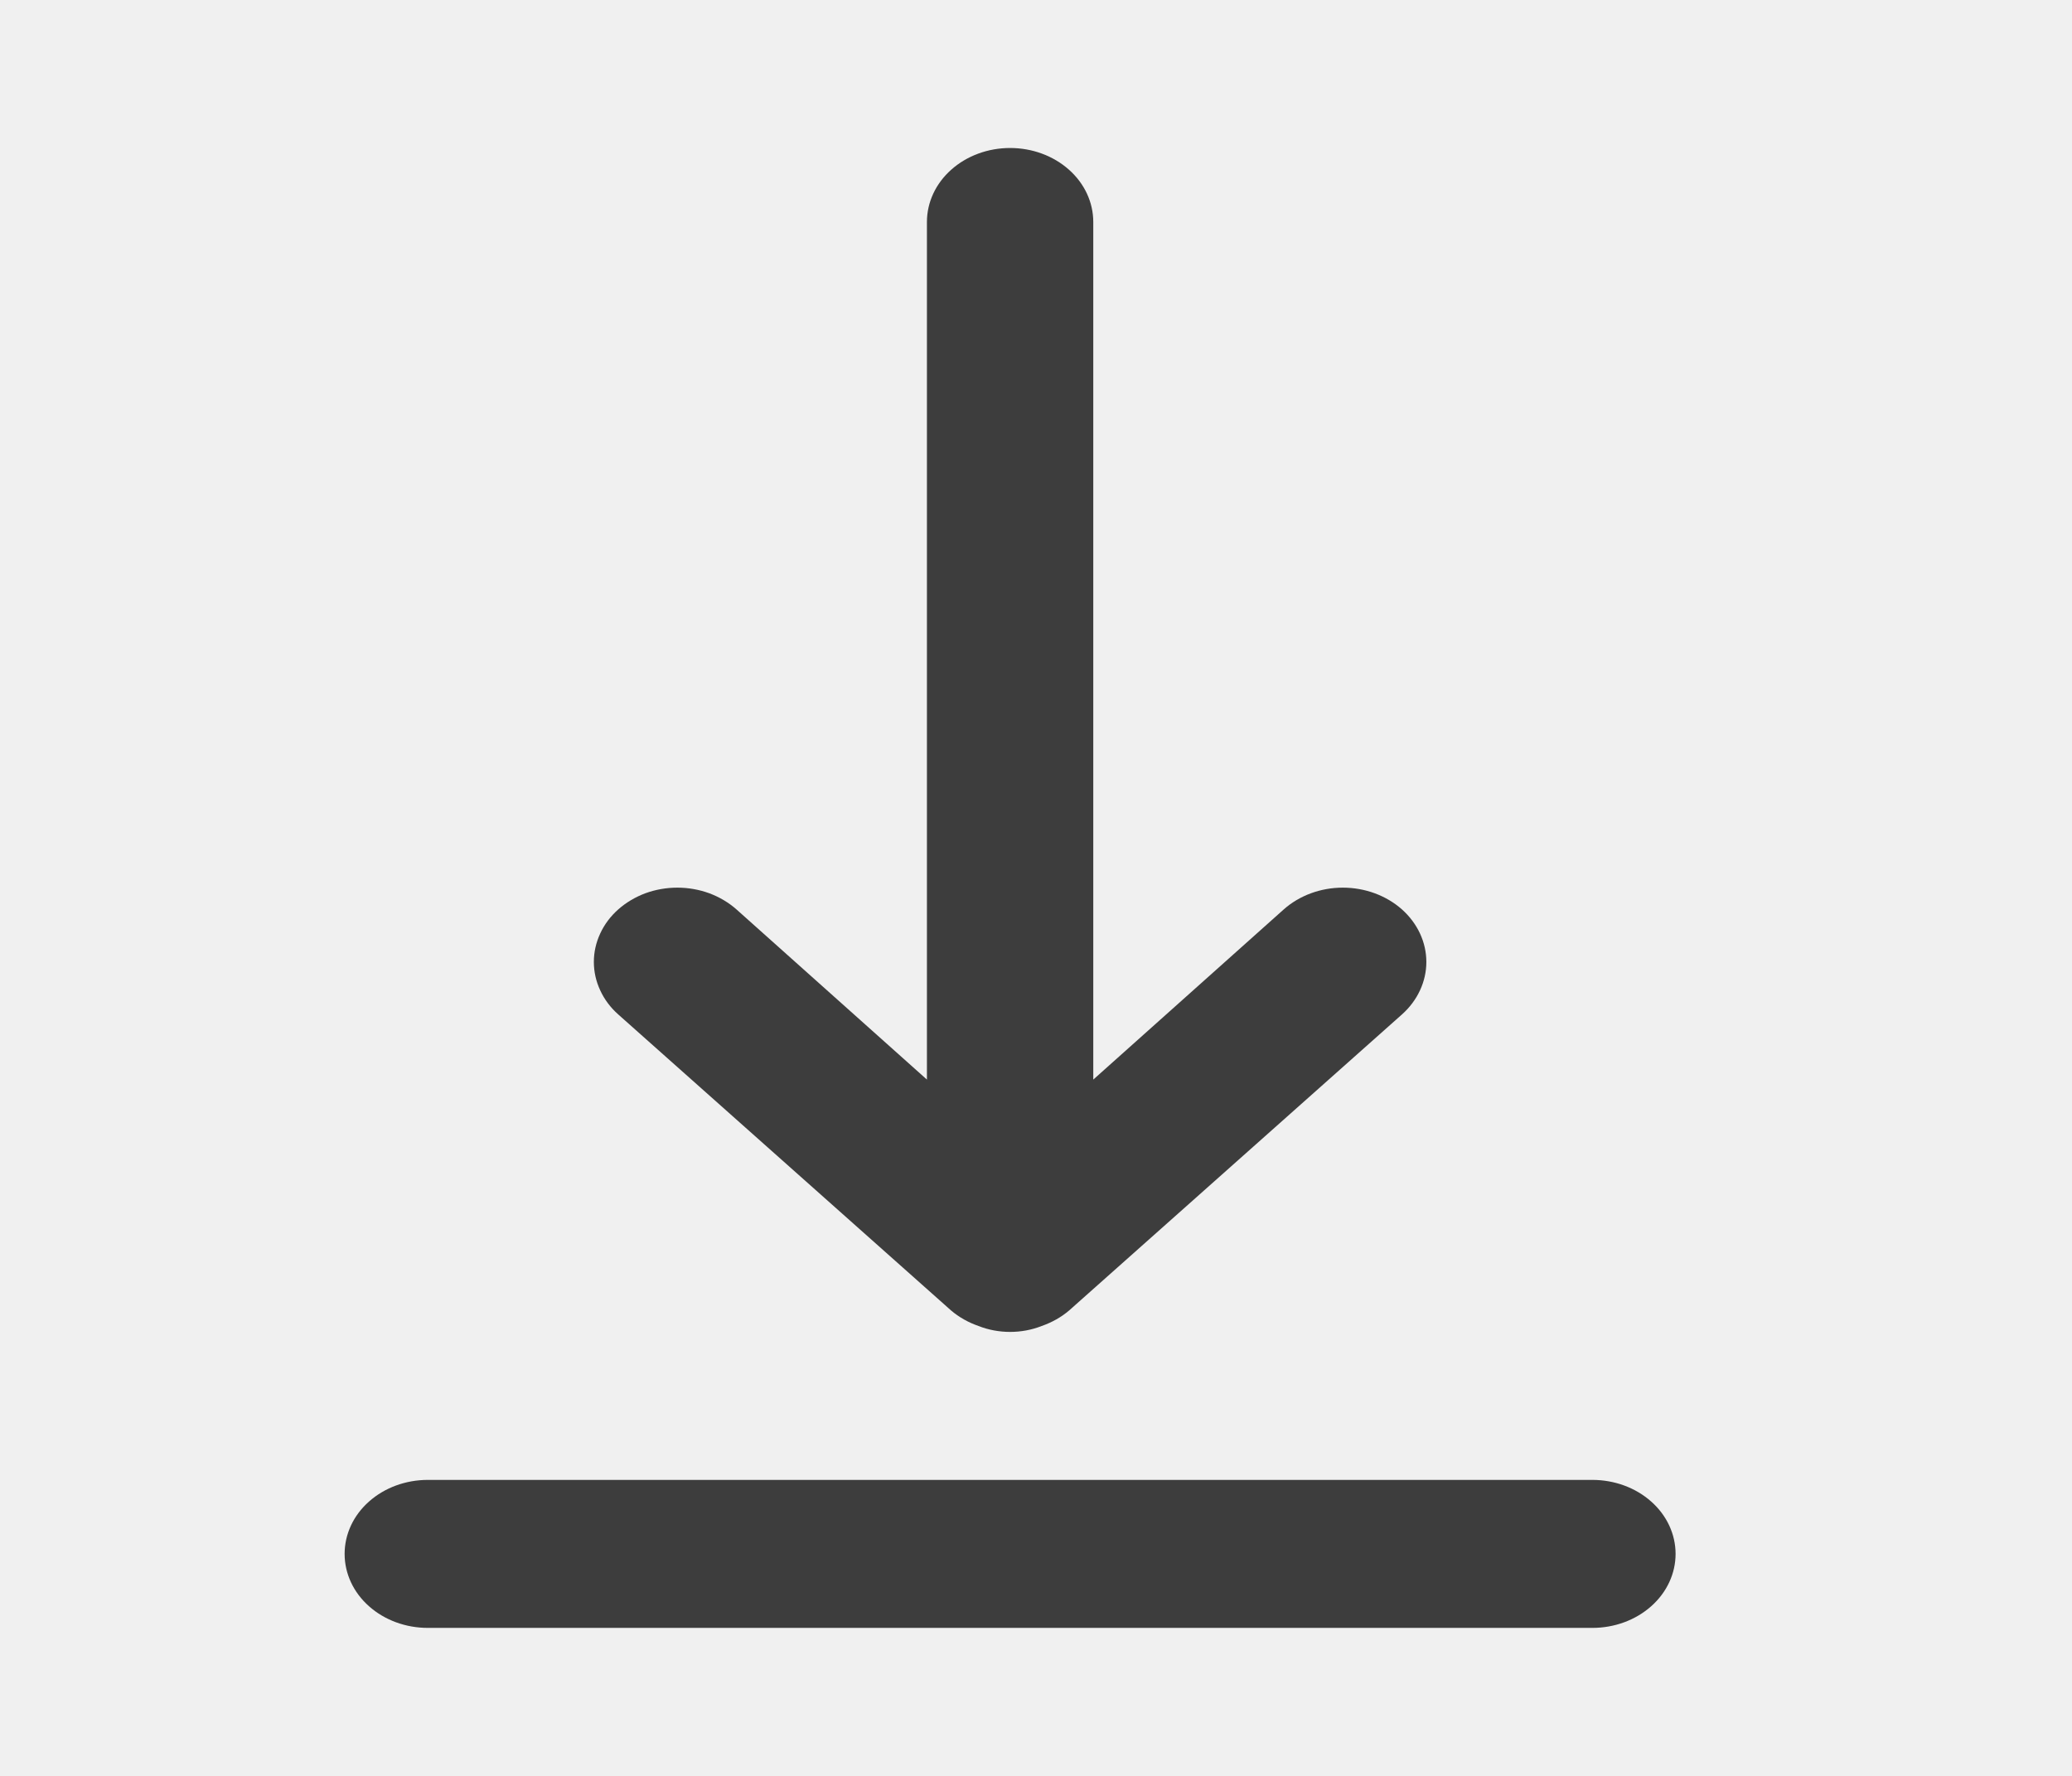
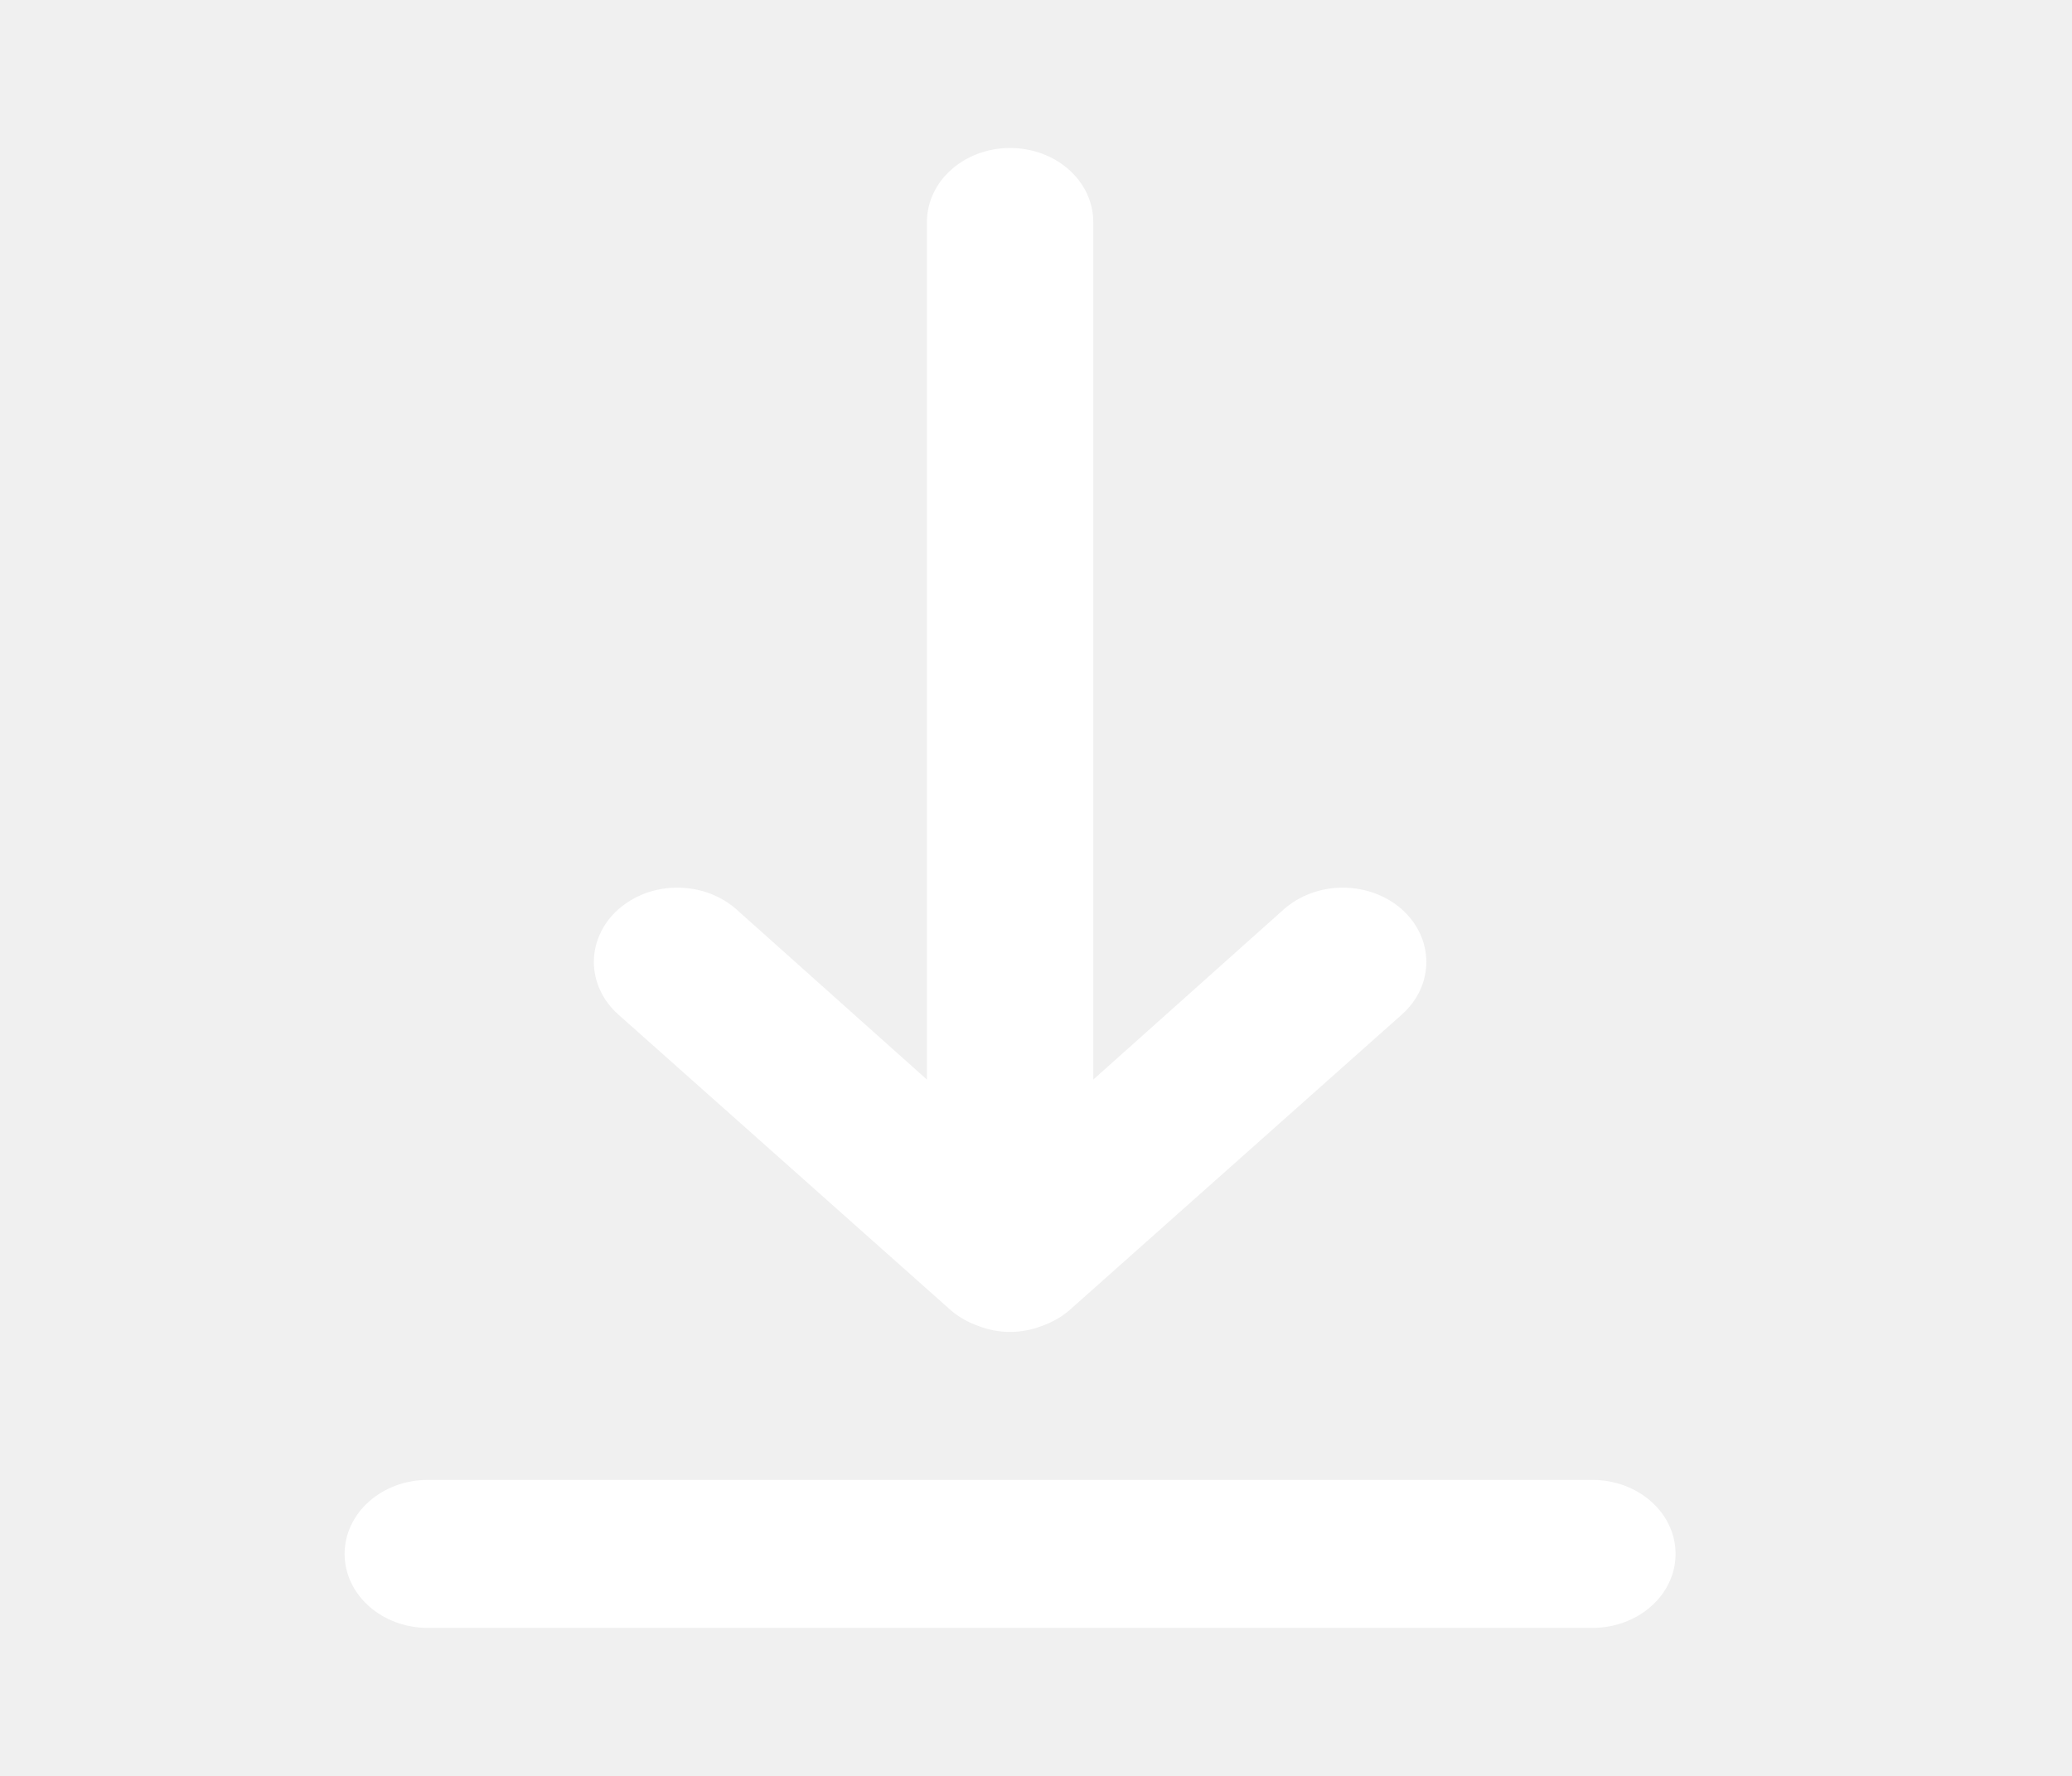
<svg xmlns="http://www.w3.org/2000/svg" width="28" height="24" viewBox="0 0 28 24" fill="none">
-   <path d="M21.519 20H5.781C5.483 20 5.197 20.105 4.986 20.293C4.775 20.48 4.657 20.735 4.657 21C4.657 21.265 4.775 21.52 4.986 21.707C5.197 21.895 5.483 22 5.781 22H21.519C21.817 22 22.103 21.895 22.314 21.707C22.525 21.52 22.643 21.265 22.643 21C22.643 20.735 22.525 20.48 22.314 20.293C22.103 20.105 21.817 20 21.519 20ZM12.852 17.71C12.959 17.801 13.085 17.872 13.223 17.92C13.357 17.973 13.503 18 13.65 18C13.797 18 13.943 17.973 14.077 17.92C14.215 17.872 14.341 17.801 14.448 17.71L18.945 13.71C19.156 13.522 19.275 13.266 19.275 13C19.275 12.734 19.156 12.478 18.945 12.29C18.733 12.102 18.446 11.996 18.146 11.996C17.847 11.996 17.56 12.102 17.348 12.29L14.774 14.59V3C14.774 2.735 14.656 2.48 14.445 2.293C14.234 2.105 13.948 2 13.65 2C13.352 2 13.066 2.105 12.855 2.293C12.644 2.48 12.526 2.735 12.526 3V14.59L9.952 12.29C9.847 12.197 9.722 12.123 9.585 12.072C9.448 12.022 9.302 11.996 9.153 11.996C9.005 11.996 8.858 12.022 8.721 12.072C8.585 12.123 8.46 12.197 8.355 12.29C8.25 12.383 8.167 12.494 8.111 12.616C8.054 12.738 8.025 12.868 8.025 13C8.025 13.132 8.054 13.262 8.111 13.384C8.167 13.506 8.25 13.617 8.355 13.71L12.852 17.71Z" fill="#3D3D3D" />
+   <path d="M21.519 20H5.781C5.483 20 5.197 20.105 4.986 20.293C4.775 20.48 4.657 20.735 4.657 21C4.657 21.265 4.775 21.52 4.986 21.707C5.197 21.895 5.483 22 5.781 22H21.519C21.817 22 22.103 21.895 22.314 21.707C22.525 21.52 22.643 21.265 22.643 21C22.643 20.735 22.525 20.48 22.314 20.293C22.103 20.105 21.817 20 21.519 20ZM12.852 17.71C12.959 17.801 13.085 17.872 13.223 17.92C13.357 17.973 13.503 18 13.65 18C13.797 18 13.943 17.973 14.077 17.92C14.215 17.872 14.341 17.801 14.448 17.71L18.945 13.71C19.156 13.522 19.275 13.266 19.275 13C19.275 12.734 19.156 12.478 18.945 12.29C18.733 12.102 18.446 11.996 18.146 11.996C17.847 11.996 17.56 12.102 17.348 12.29L14.774 14.59V3C14.774 2.735 14.656 2.48 14.445 2.293C14.234 2.105 13.948 2 13.65 2C13.352 2 13.066 2.105 12.855 2.293C12.644 2.48 12.526 2.735 12.526 3V14.59L9.952 12.29C9.847 12.197 9.722 12.123 9.585 12.072C9.448 12.022 9.302 11.996 9.153 11.996C9.005 11.996 8.858 12.022 8.721 12.072C8.585 12.123 8.46 12.197 8.355 12.29C8.25 12.383 8.167 12.494 8.111 12.616C8.054 12.738 8.025 12.868 8.025 13C8.025 13.132 8.054 13.262 8.111 13.384C8.167 13.506 8.25 13.617 8.355 13.71L12.852 17.71Z" fill="#FFFFFF" />
</svg>
